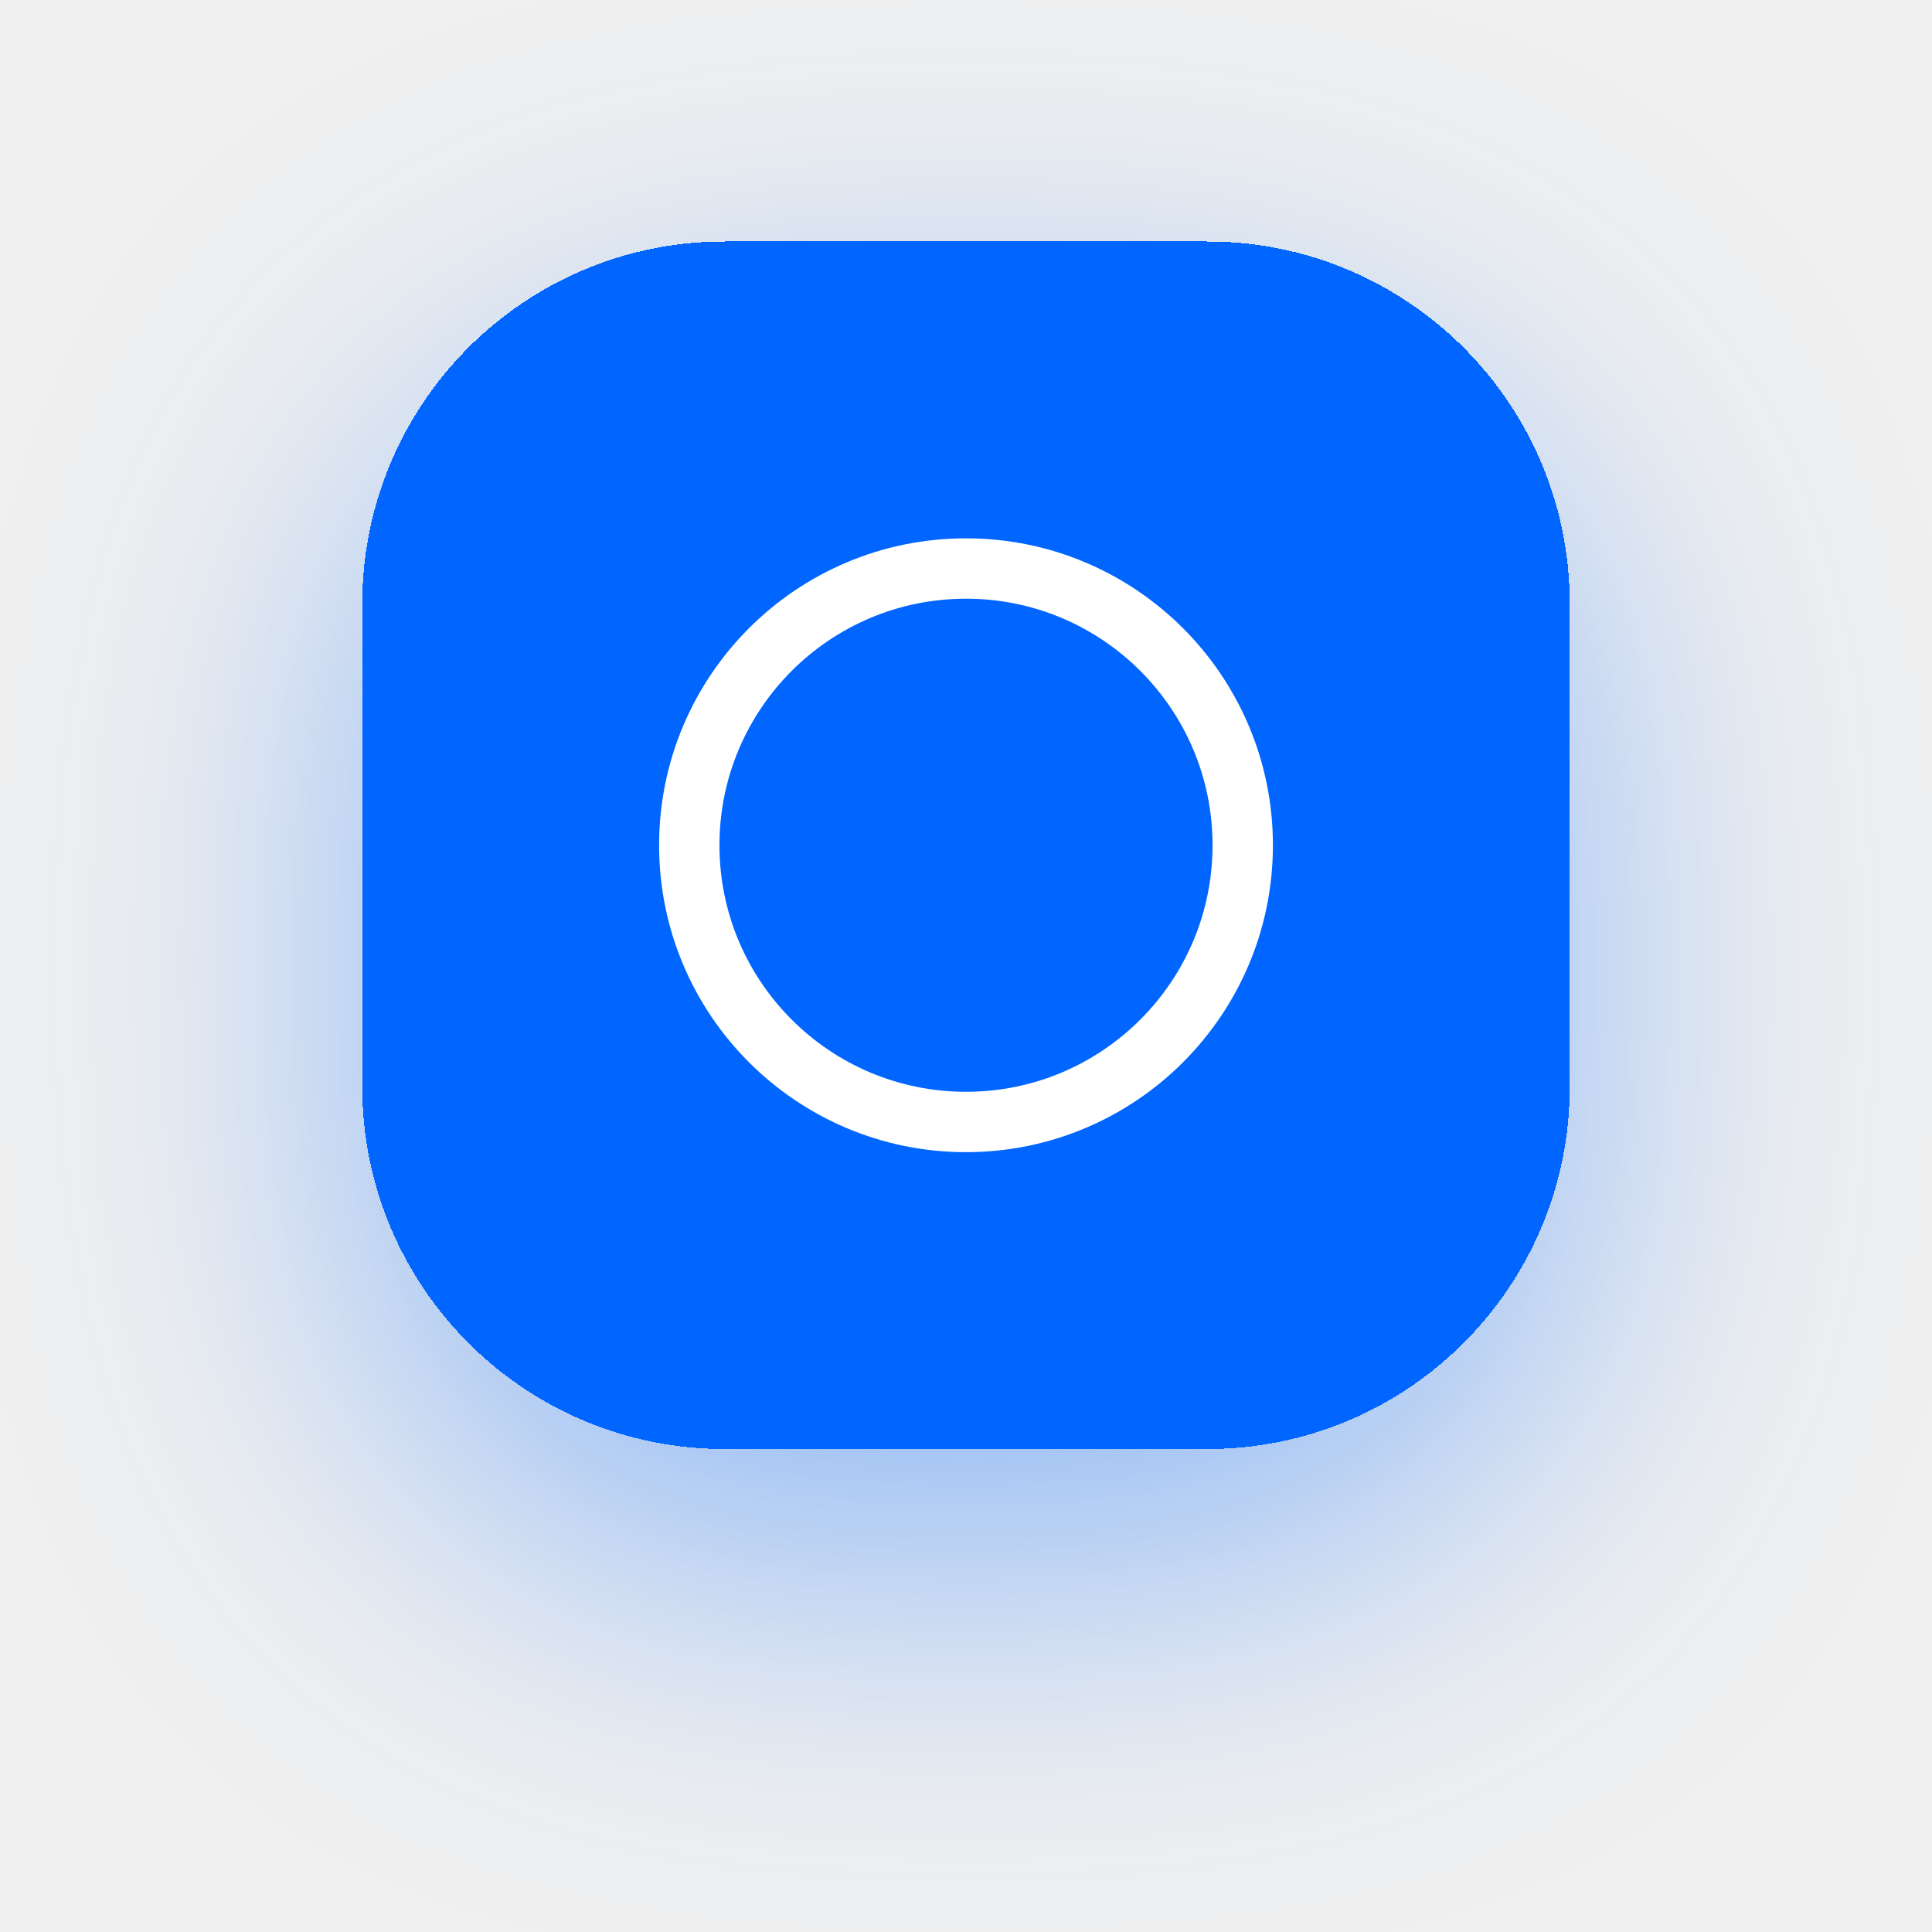
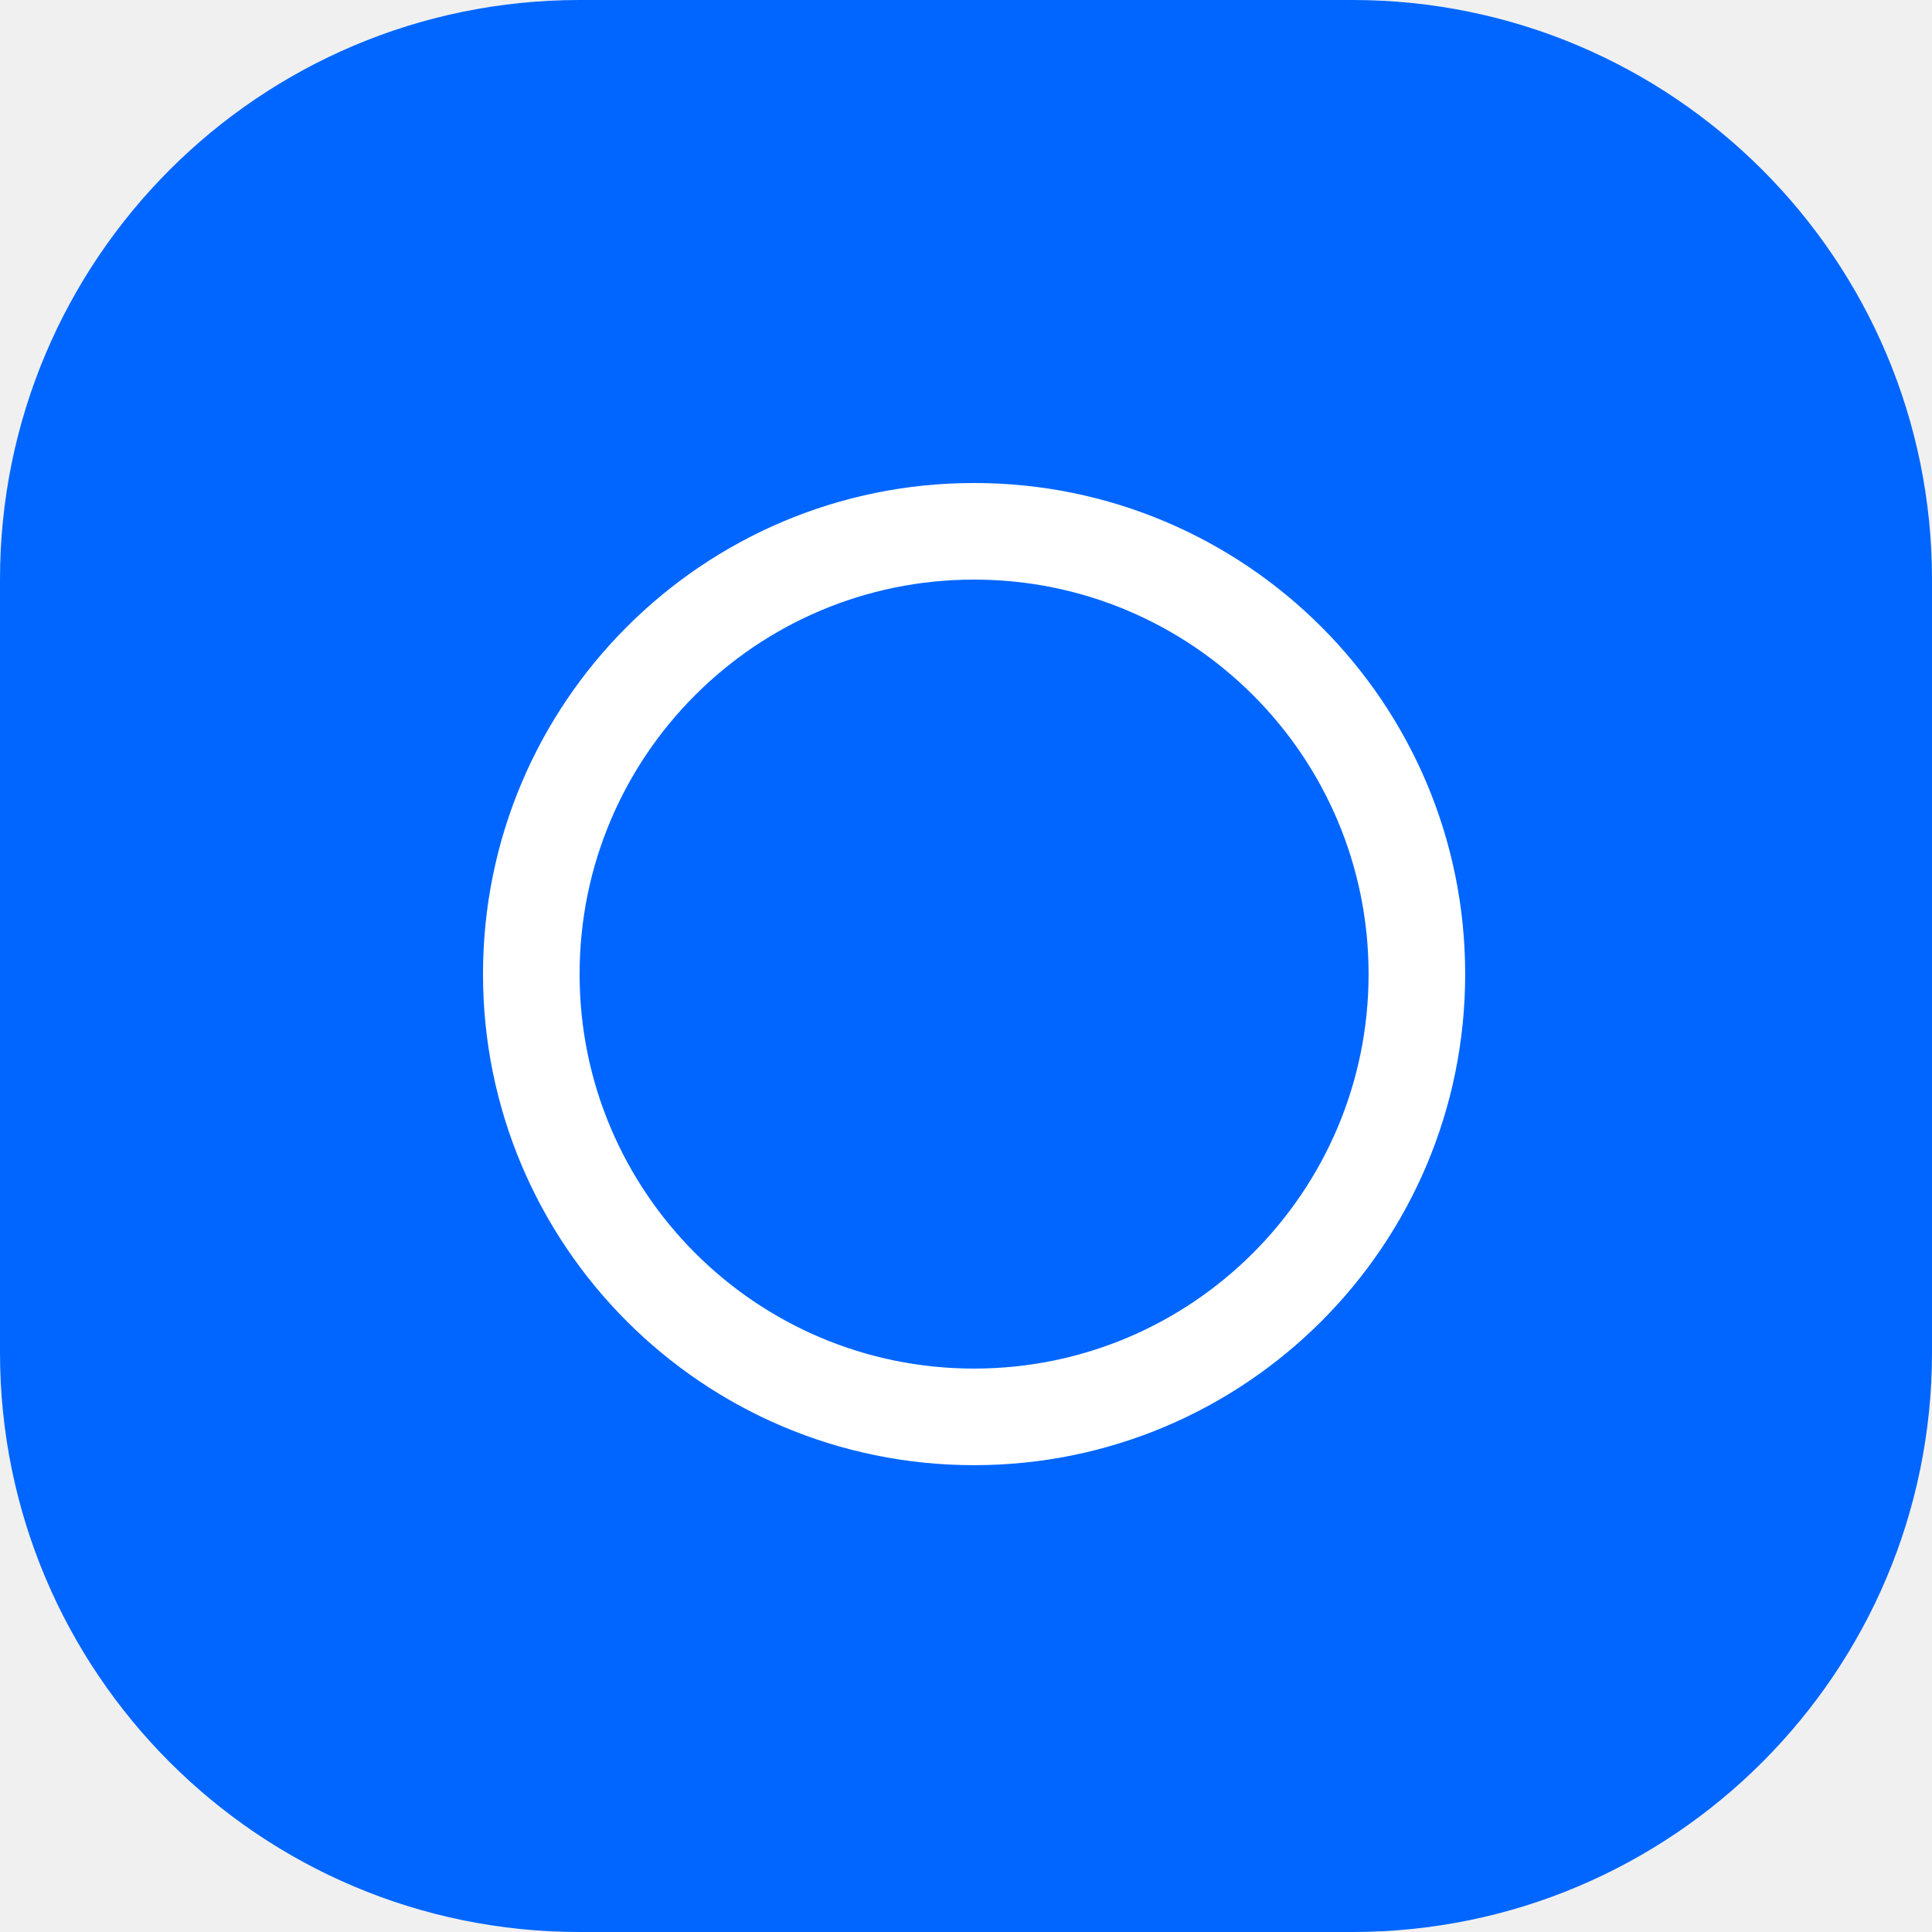
- <svg xmlns="http://www.w3.org/2000/svg" width="64" height="64" viewBox="0 0 64 64" fill="none">
-   <g filter="url(#filter0_d_2_9)">
-     <rect x="12" y="8" width="40" height="40" rx="12" fill="#0066FF" shape-rendering="crispEdges" />
-     <g clip-path="url(#clip0_2_9)">
-       <g clip-path="url(#clip1_2_9)">
-         <path d="M32 37.167C37.063 37.167 41.167 33.063 41.167 28C41.167 22.937 37.063 18.833 32 18.833C26.937 18.833 22.833 22.937 22.833 28C22.833 33.063 26.937 37.167 32 37.167Z" stroke="white" stroke-width="2" stroke-linecap="round" />
-       </g>
-     </g>
+ <svg xmlns="http://www.w3.org/2000/svg" width="40" height="40" viewBox="0 0 40 40" fill="none">
+   <rect width="40" height="40" rx="12" fill="#0066FF" />
+   <g clip-path="url(#clip0_2_9)">
+     <path d="M20.167 29.335C25.23 29.335 29.335 25.23 29.335 20.167C29.335 15.104 25.23 11 20.167 11C15.104 11 11 15.104 11 20.167C11 25.23 15.104 29.335 20.167 29.335Z" stroke="white" stroke-width="2" stroke-linecap="round" />
  </g>
  <defs>
-     <filter id="filter0_d_2_9" x="0" y="0" width="64" height="64" filterUnits="userSpaceOnUse" color-interpolation-filters="sRGB">
-       <feFlood flood-opacity="0" result="BackgroundImageFix" />
-       <feColorMatrix in="SourceAlpha" type="matrix" values="0 0 0 0 0 0 0 0 0 0 0 0 0 0 0 0 0 0 127 0" result="hardAlpha" />
-       <feOffset dy="4" />
-       <feGaussianBlur stdDeviation="6" />
-       <feComposite in2="hardAlpha" operator="out" />
-       <feColorMatrix type="matrix" values="0 0 0 0 0 0 0 0 0 0.4 0 0 0 0 1 0 0 0 0.4 0" />
-       <feBlend mode="normal" in2="BackgroundImageFix" result="effect1_dropShadow_2_9" />
-       <feBlend mode="normal" in="SourceGraphic" in2="effect1_dropShadow_2_9" result="shape" />
-     </filter>
    <clipPath id="clip0_2_9">
-       <rect width="22" height="22" fill="white" transform="translate(21 17)" />
-     </clipPath>
-     <clipPath id="clip1_2_9">
-       <rect width="22" height="22" fill="white" transform="translate(21 17)" />
+       <rect width="22" height="22" fill="white" transform="translate(9 9)" />
    </clipPath>
  </defs>
</svg>
